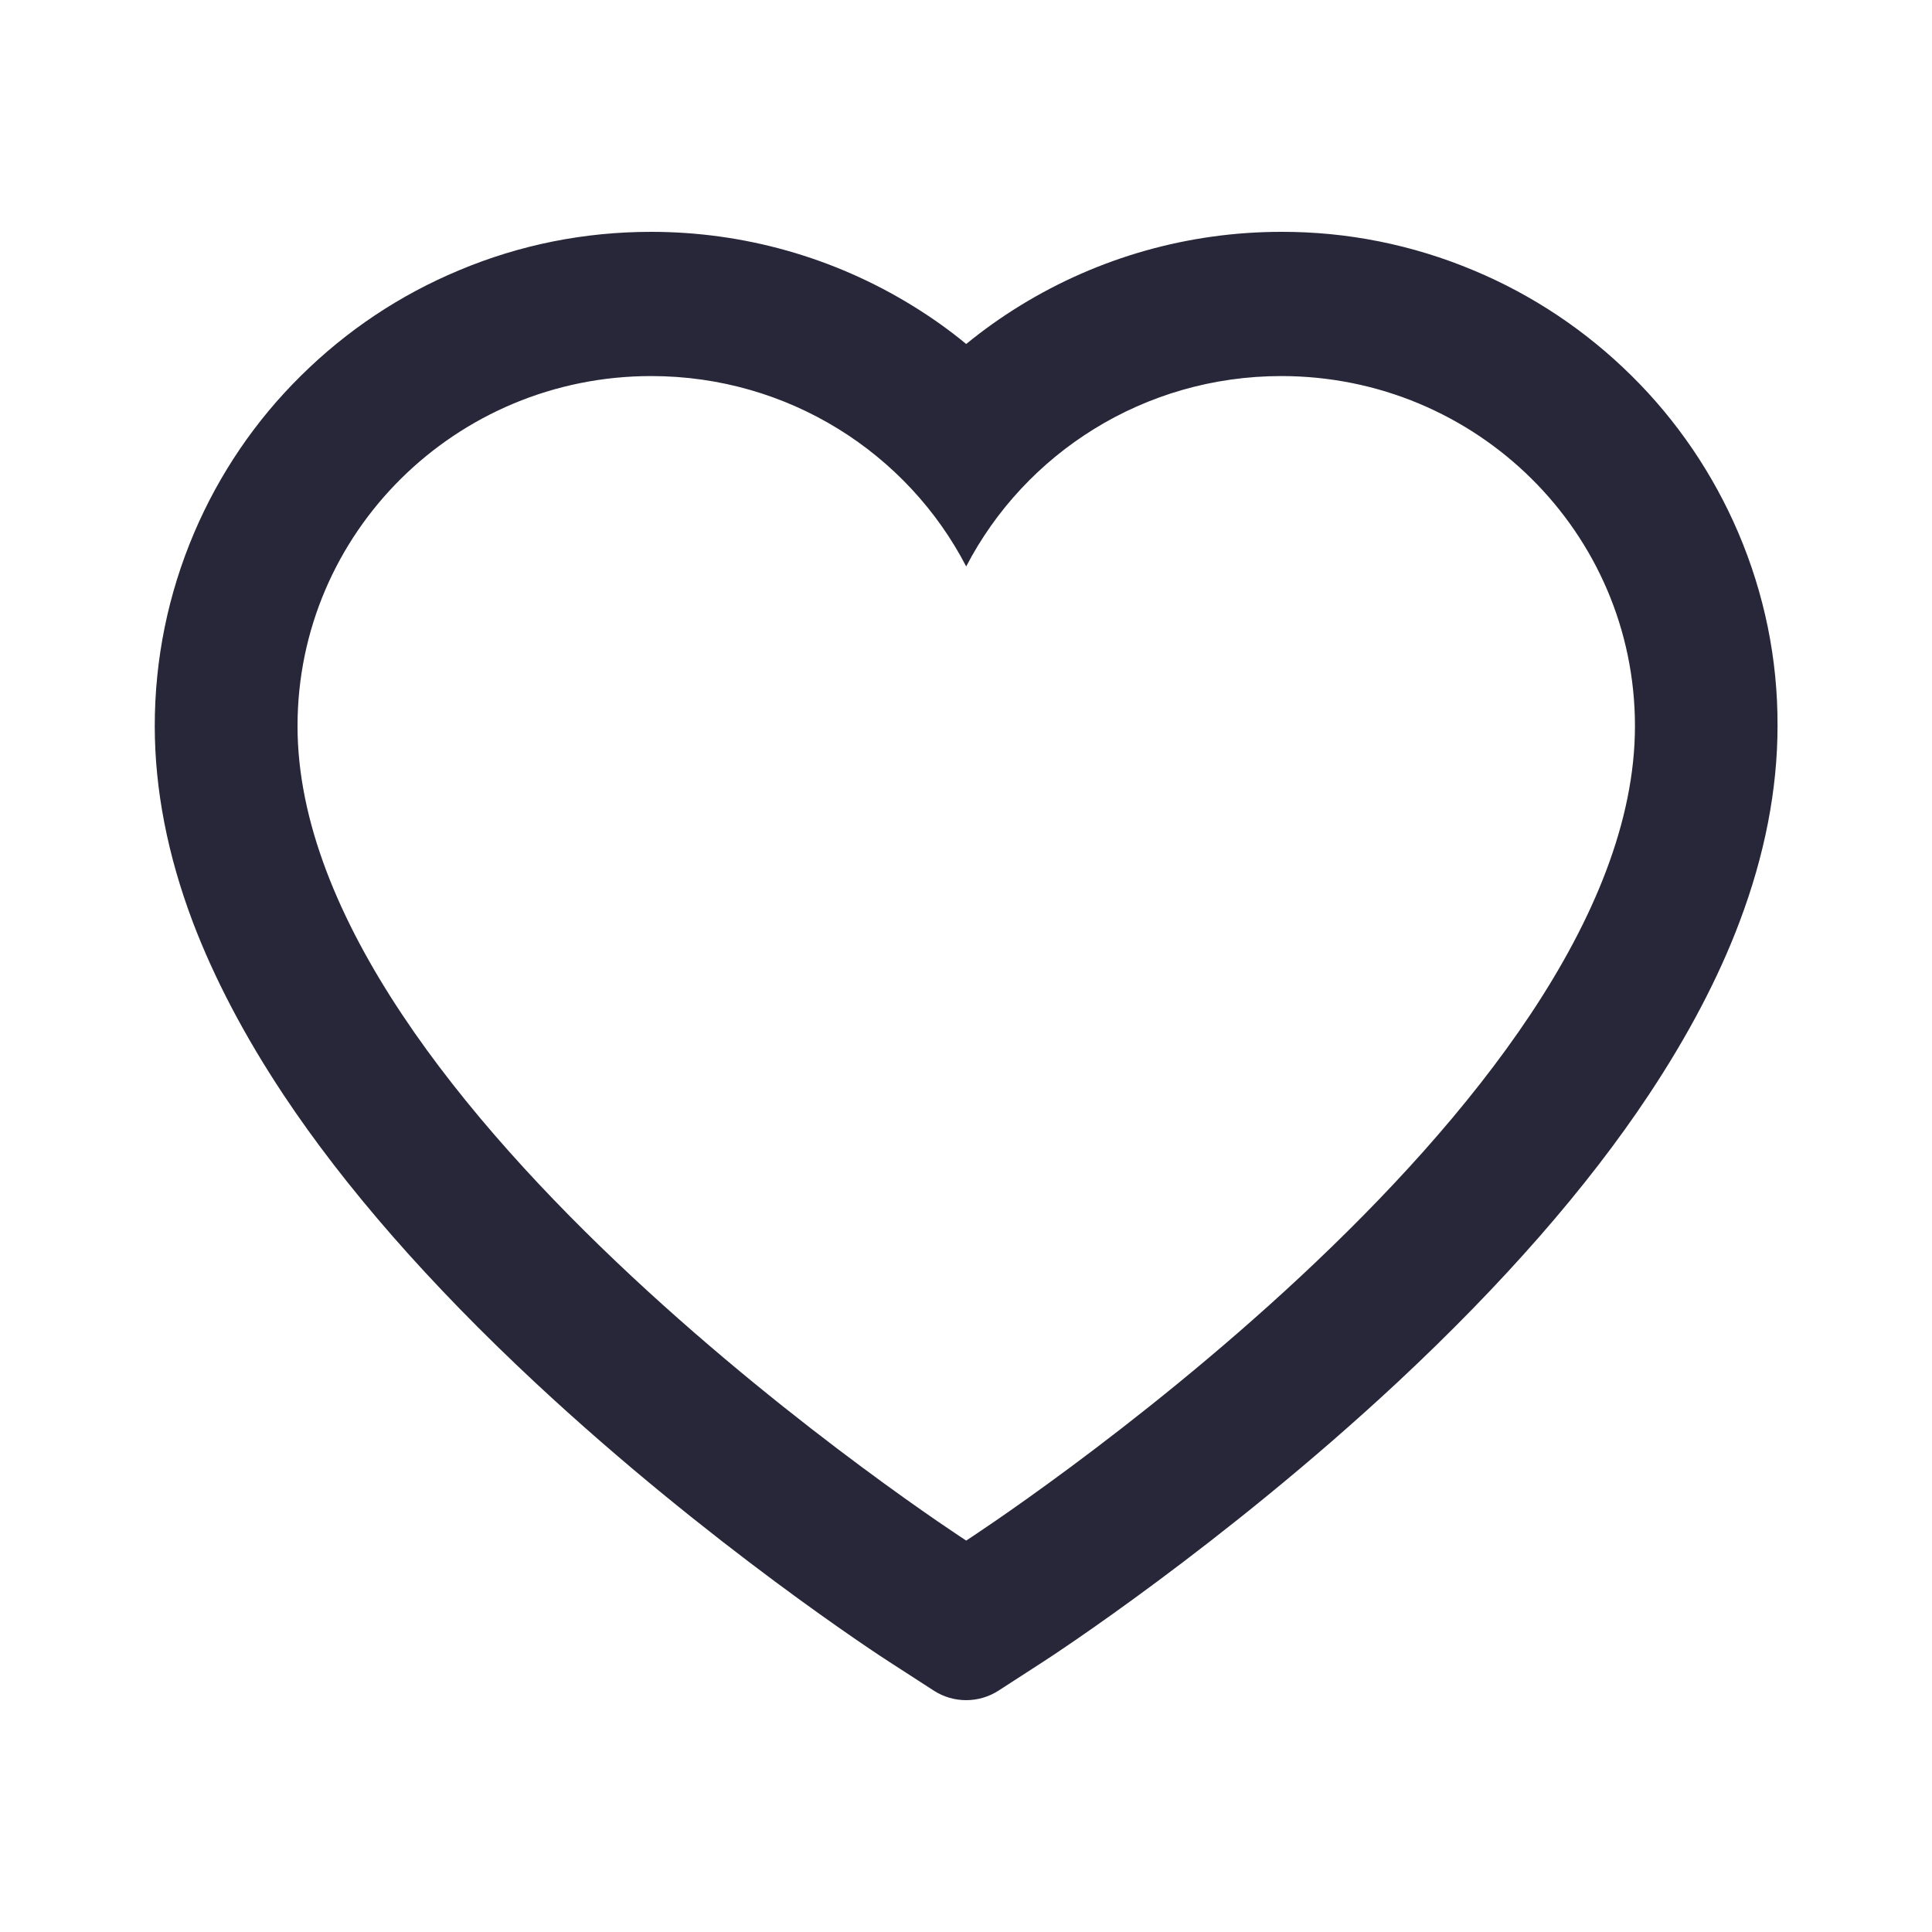
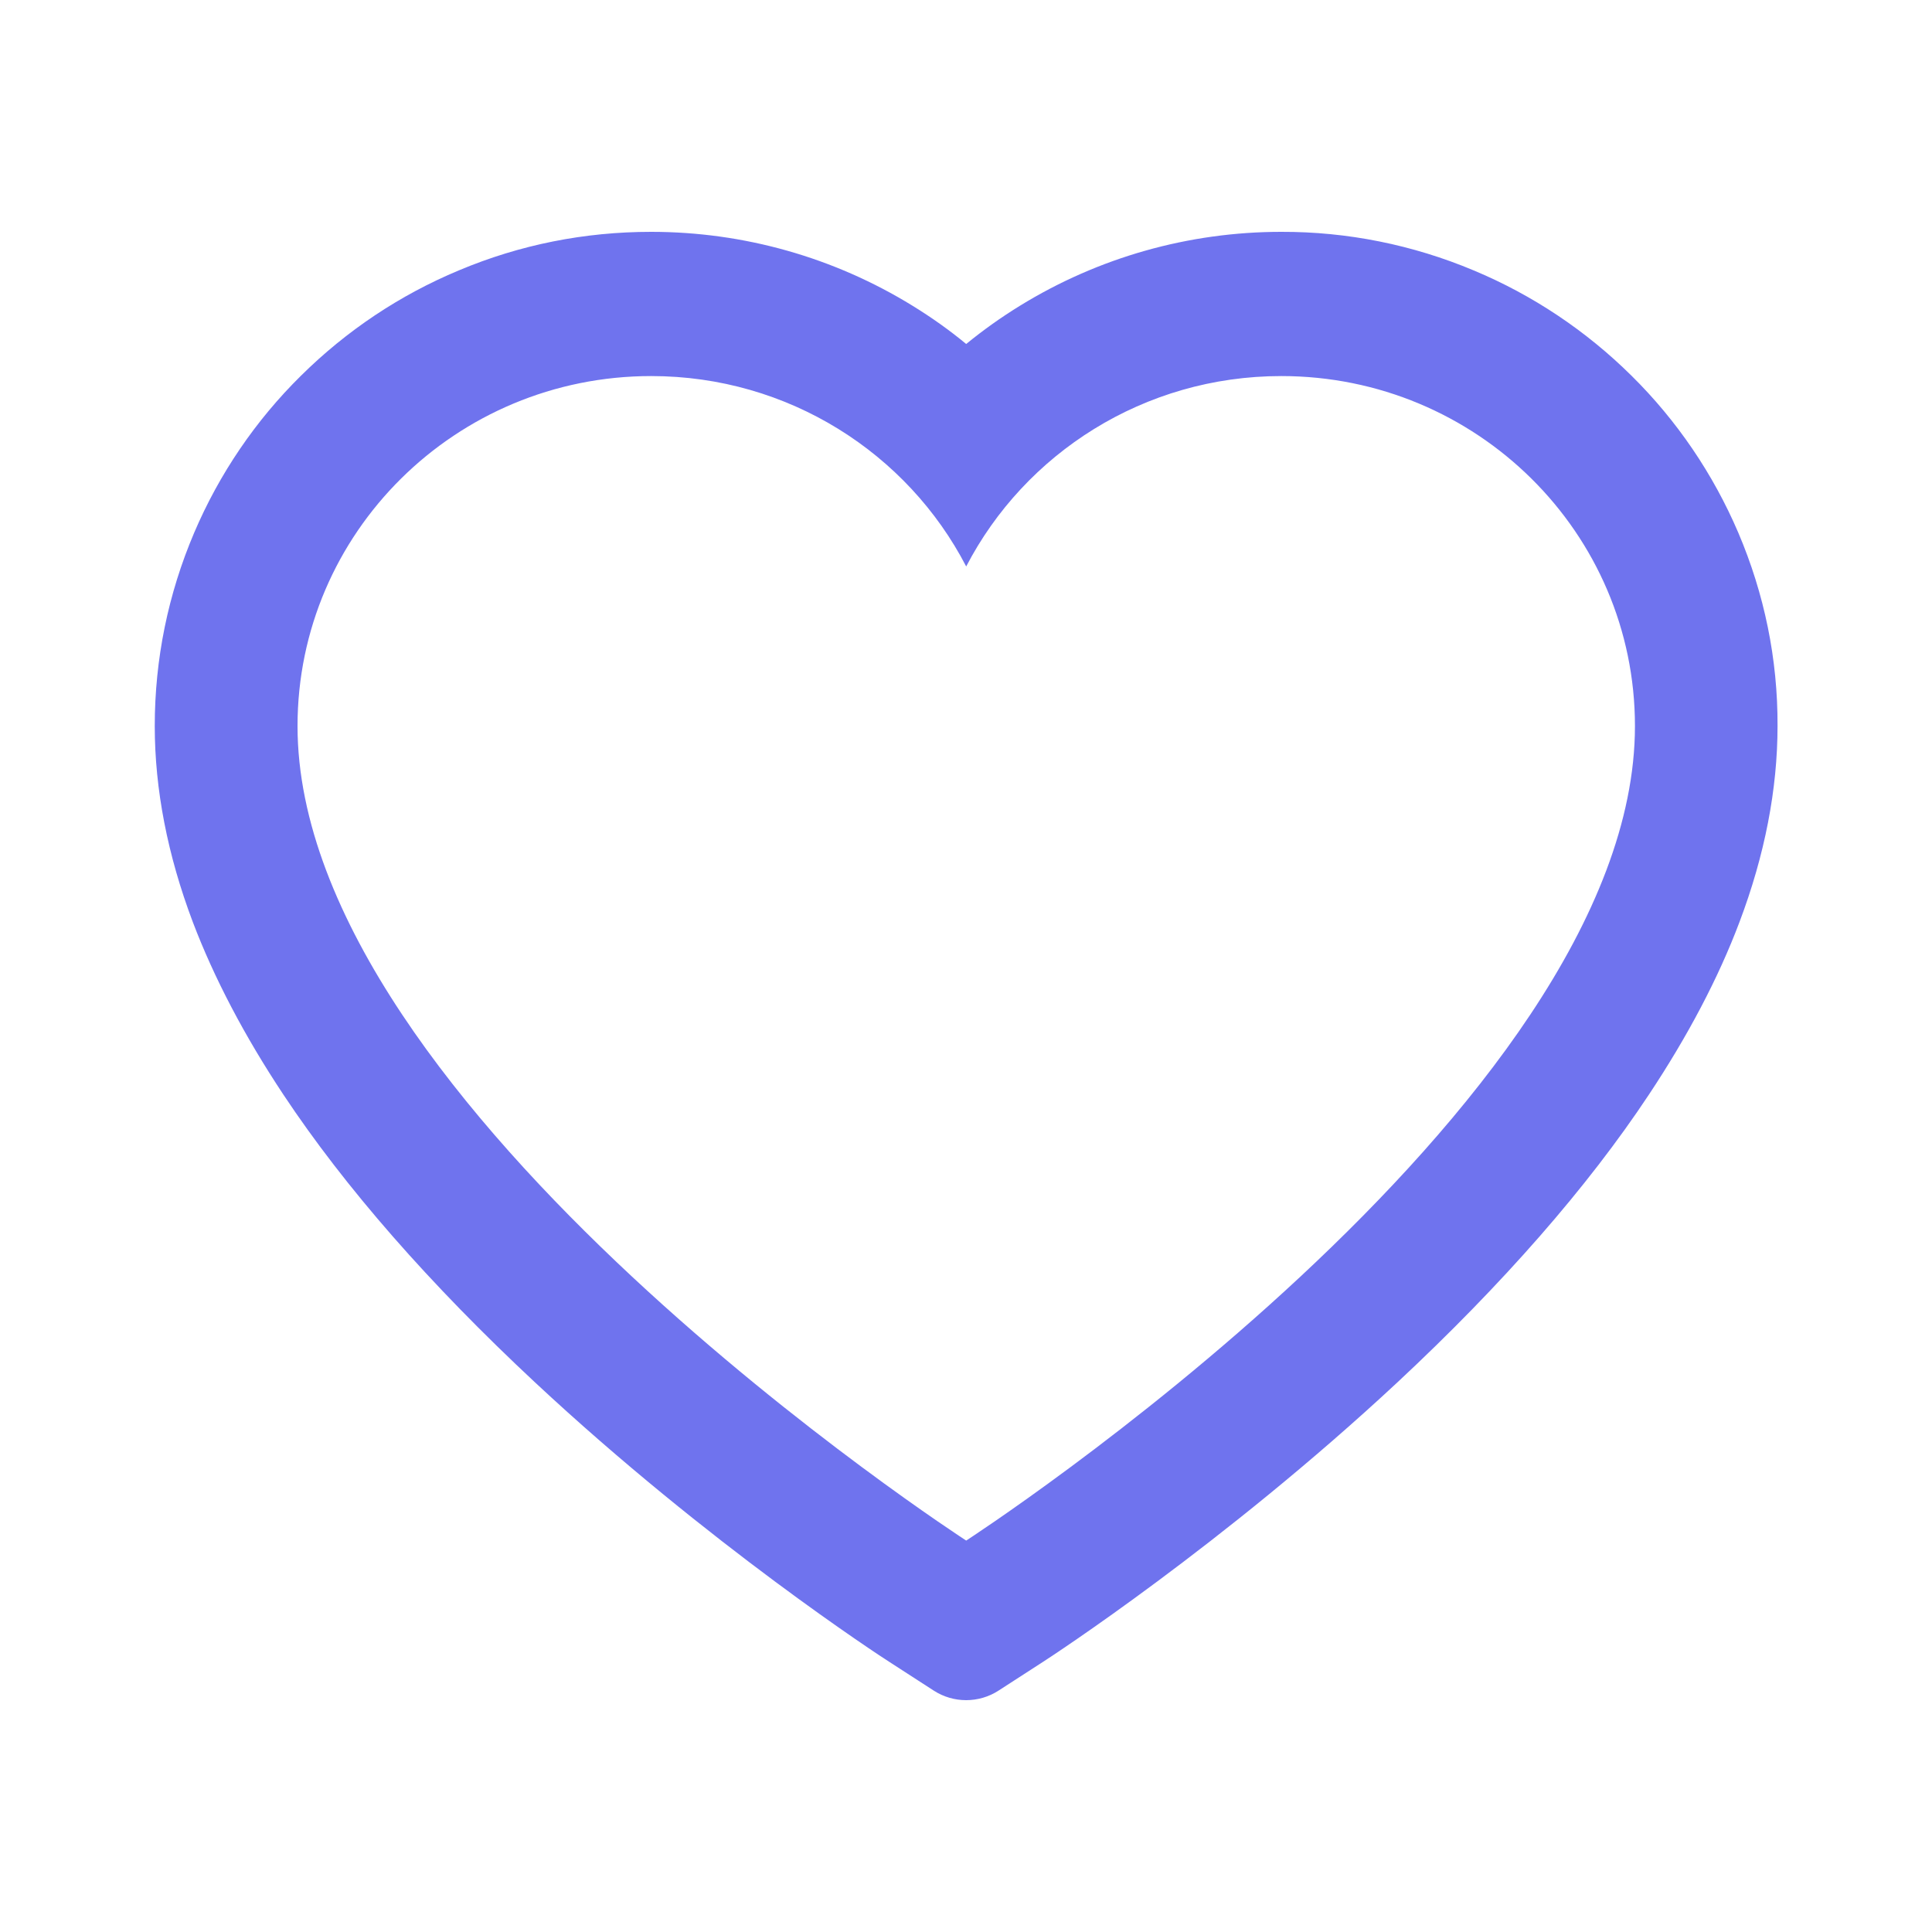
<svg xmlns="http://www.w3.org/2000/svg" width="20" height="20" viewBox="0 0 20 20" fill="none">
-   <path d="M17.995 5.515C17.734 4.905 17.359 4.353 16.889 3.889C16.418 3.423 15.864 3.053 15.255 2.799C14.624 2.534 13.947 2.398 13.264 2.4C12.305 2.4 11.37 2.665 10.557 3.166C10.362 3.286 10.178 3.417 10.002 3.561C9.828 3.417 9.643 3.286 9.448 3.166C8.635 2.665 7.7 2.4 6.741 2.4C6.051 2.4 5.382 2.533 4.75 2.799C4.139 3.054 3.589 3.421 3.116 3.889C2.646 4.352 2.27 4.905 2.01 5.515C1.74 6.149 1.602 6.823 1.602 7.516C1.602 8.17 1.734 8.852 1.996 9.545C2.216 10.124 2.531 10.725 2.934 11.332C3.572 12.293 4.449 13.294 5.538 14.31C7.342 15.993 9.129 17.155 9.205 17.203L9.666 17.501C9.87 17.633 10.133 17.633 10.337 17.501L10.798 17.203C10.874 17.154 12.659 15.993 14.466 14.31C15.555 13.294 16.432 12.293 17.069 11.332C17.472 10.725 17.789 10.124 18.007 9.545C18.269 8.852 18.401 8.17 18.401 7.516C18.404 6.823 18.265 6.149 17.995 5.515ZM10.002 15.948C10.002 15.948 3.08 11.468 3.08 7.516C3.08 5.515 4.719 3.893 6.741 3.893C8.163 3.893 9.396 4.694 10.002 5.864C10.609 4.694 11.842 3.893 13.264 3.893C15.286 3.893 16.925 5.515 16.925 7.516C16.925 11.468 10.002 15.948 10.002 15.948Z" fill="#282739" />
+   <path d="M17.995 5.515C17.734 4.905 17.359 4.353 16.889 3.889C16.418 3.423 15.864 3.053 15.255 2.799C14.624 2.534 13.947 2.398 13.264 2.4C12.305 2.4 11.37 2.665 10.557 3.166C10.362 3.286 10.178 3.417 10.002 3.561C9.828 3.417 9.643 3.286 9.448 3.166C8.635 2.665 7.7 2.4 6.741 2.4C6.051 2.4 5.382 2.533 4.75 2.799C4.139 3.054 3.589 3.421 3.116 3.889C2.646 4.352 2.27 4.905 2.01 5.515C1.74 6.149 1.602 6.823 1.602 7.516C1.602 8.17 1.734 8.852 1.996 9.545C2.216 10.124 2.531 10.725 2.934 11.332C3.572 12.293 4.449 13.294 5.538 14.31C7.342 15.993 9.129 17.155 9.205 17.203L9.666 17.501C9.87 17.633 10.133 17.633 10.337 17.501L10.798 17.203C10.874 17.154 12.659 15.993 14.466 14.31C15.555 13.294 16.432 12.293 17.069 11.332C17.472 10.725 17.789 10.124 18.007 9.545C18.269 8.852 18.401 8.17 18.401 7.516C18.404 6.823 18.265 6.149 17.995 5.515ZM10.002 15.948C10.002 15.948 3.08 11.468 3.08 7.516C3.08 5.515 4.719 3.893 6.741 3.893C8.163 3.893 9.396 4.694 10.002 5.864C10.609 4.694 11.842 3.893 13.264 3.893C15.286 3.893 16.925 5.515 16.925 7.516C16.925 11.468 10.002 15.948 10.002 15.948Z" fill="#6F73EE" />
</svg>
